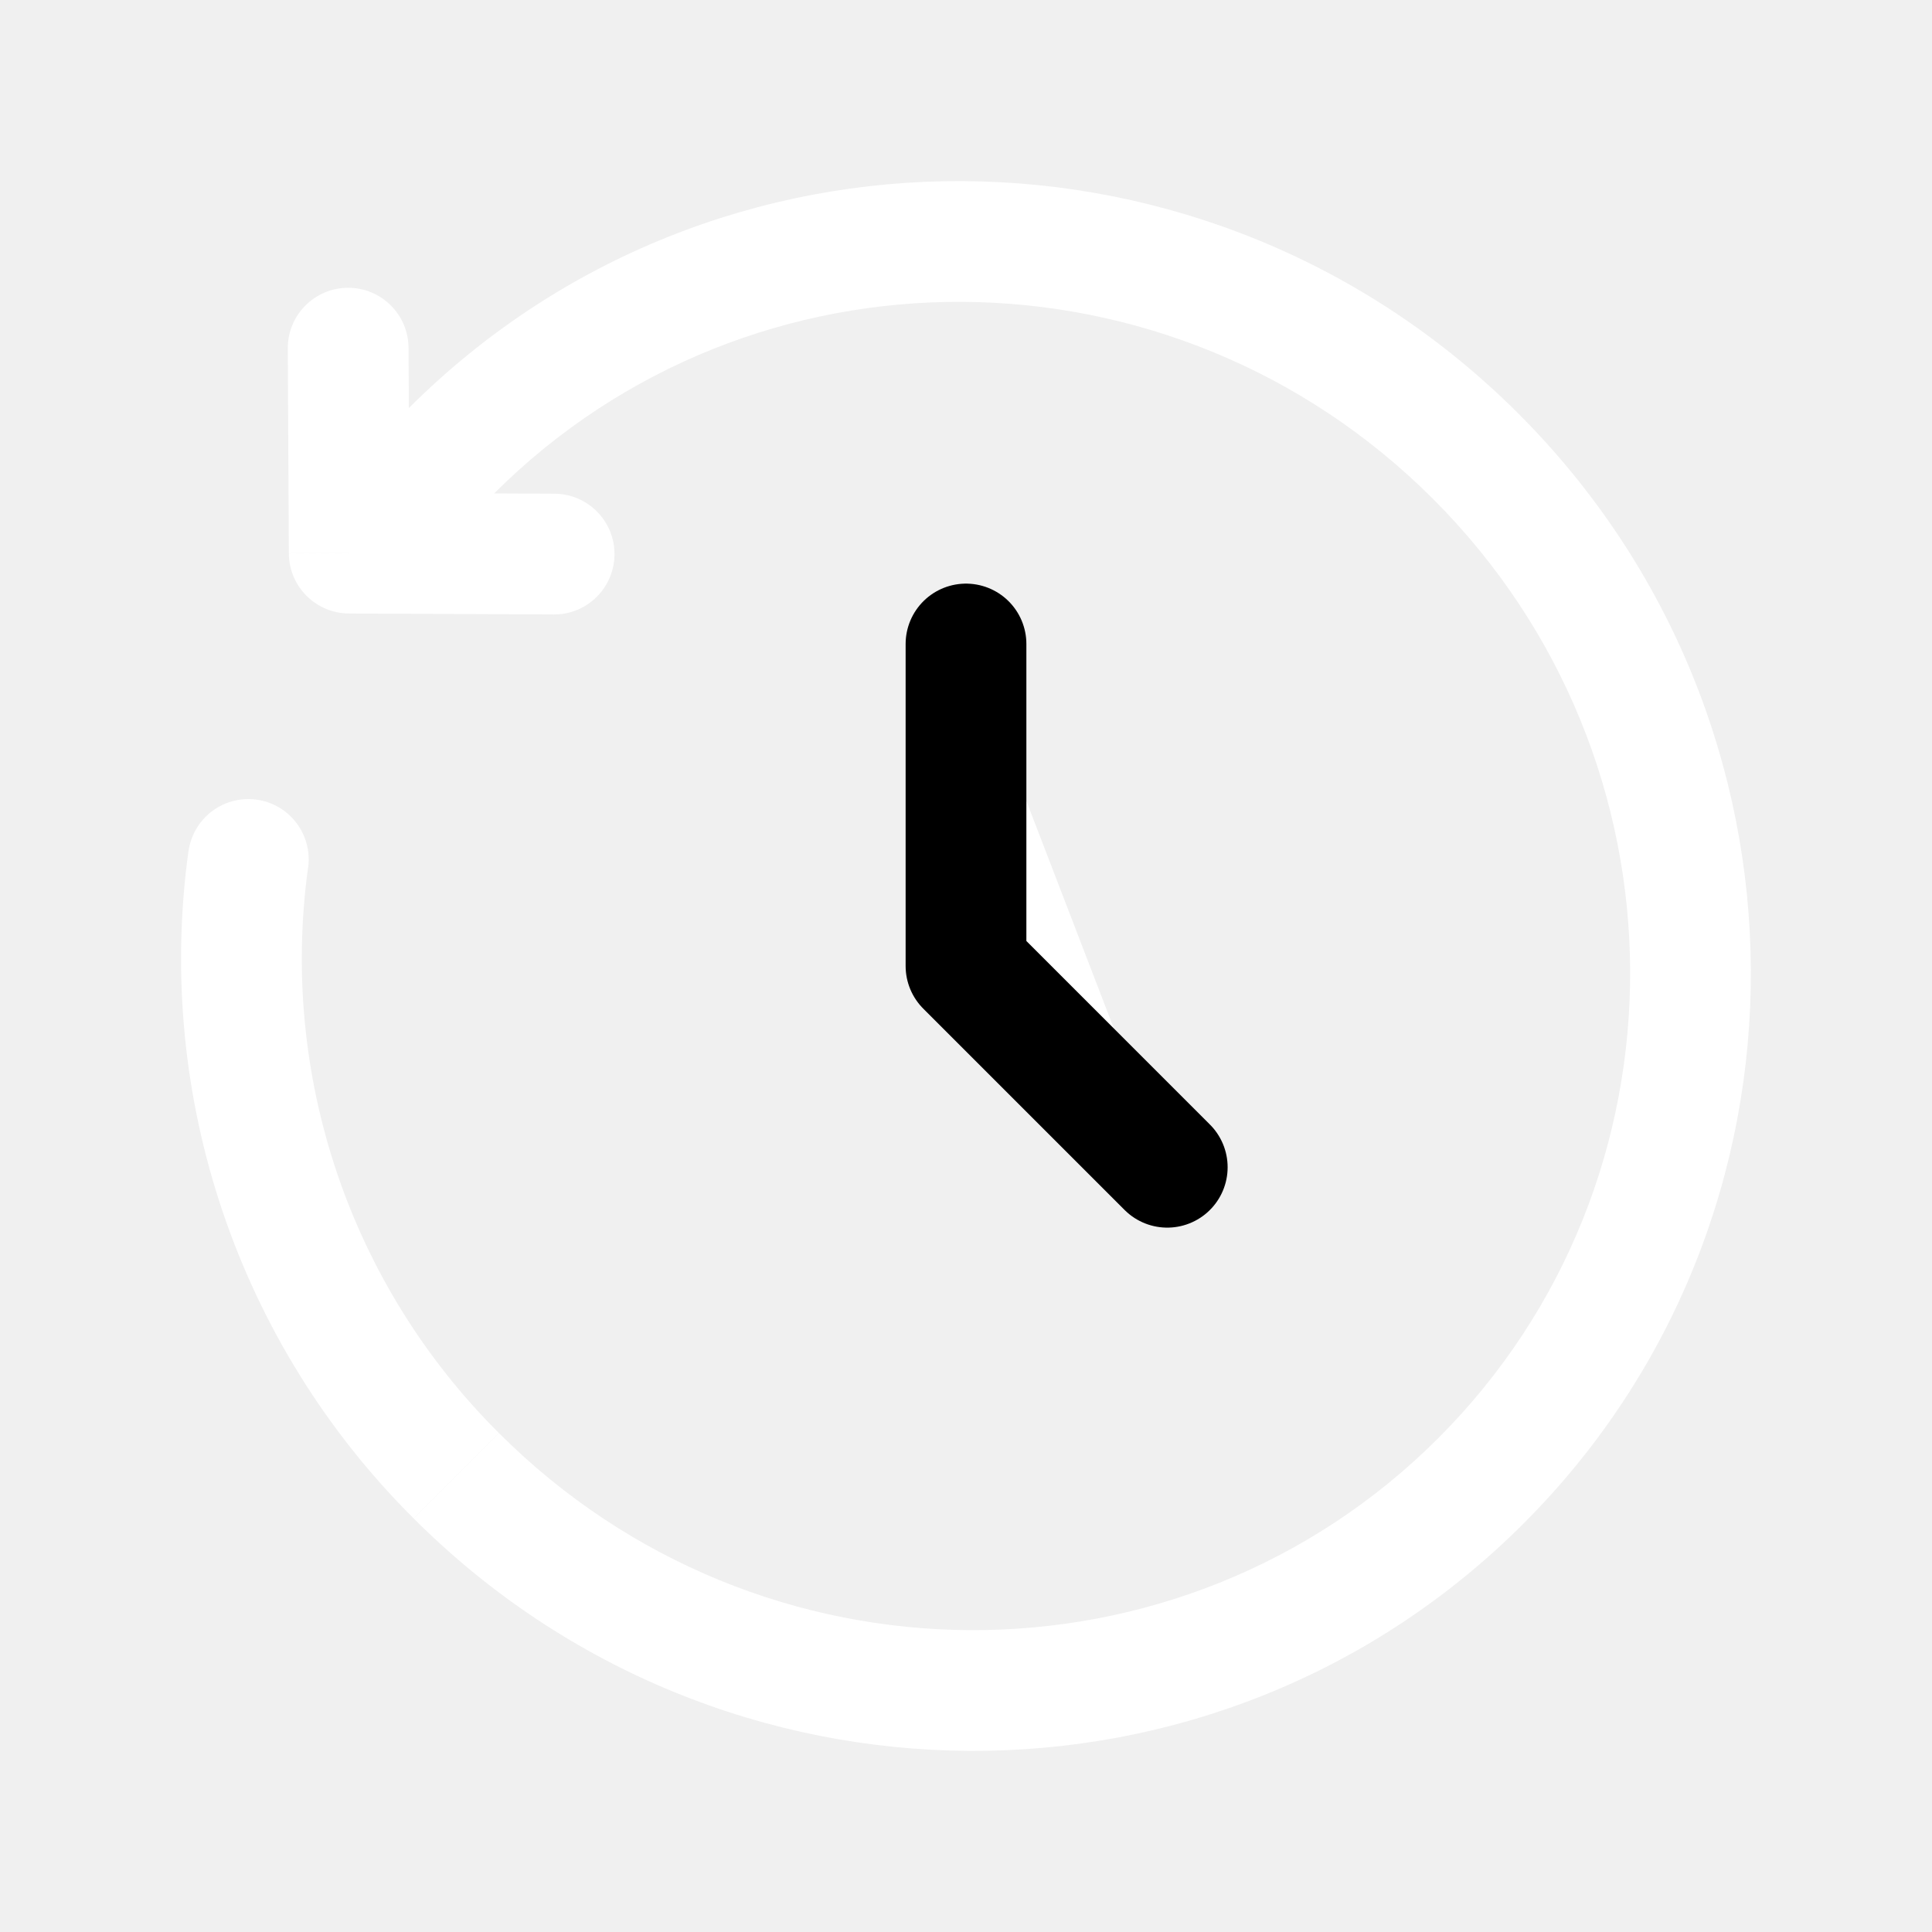
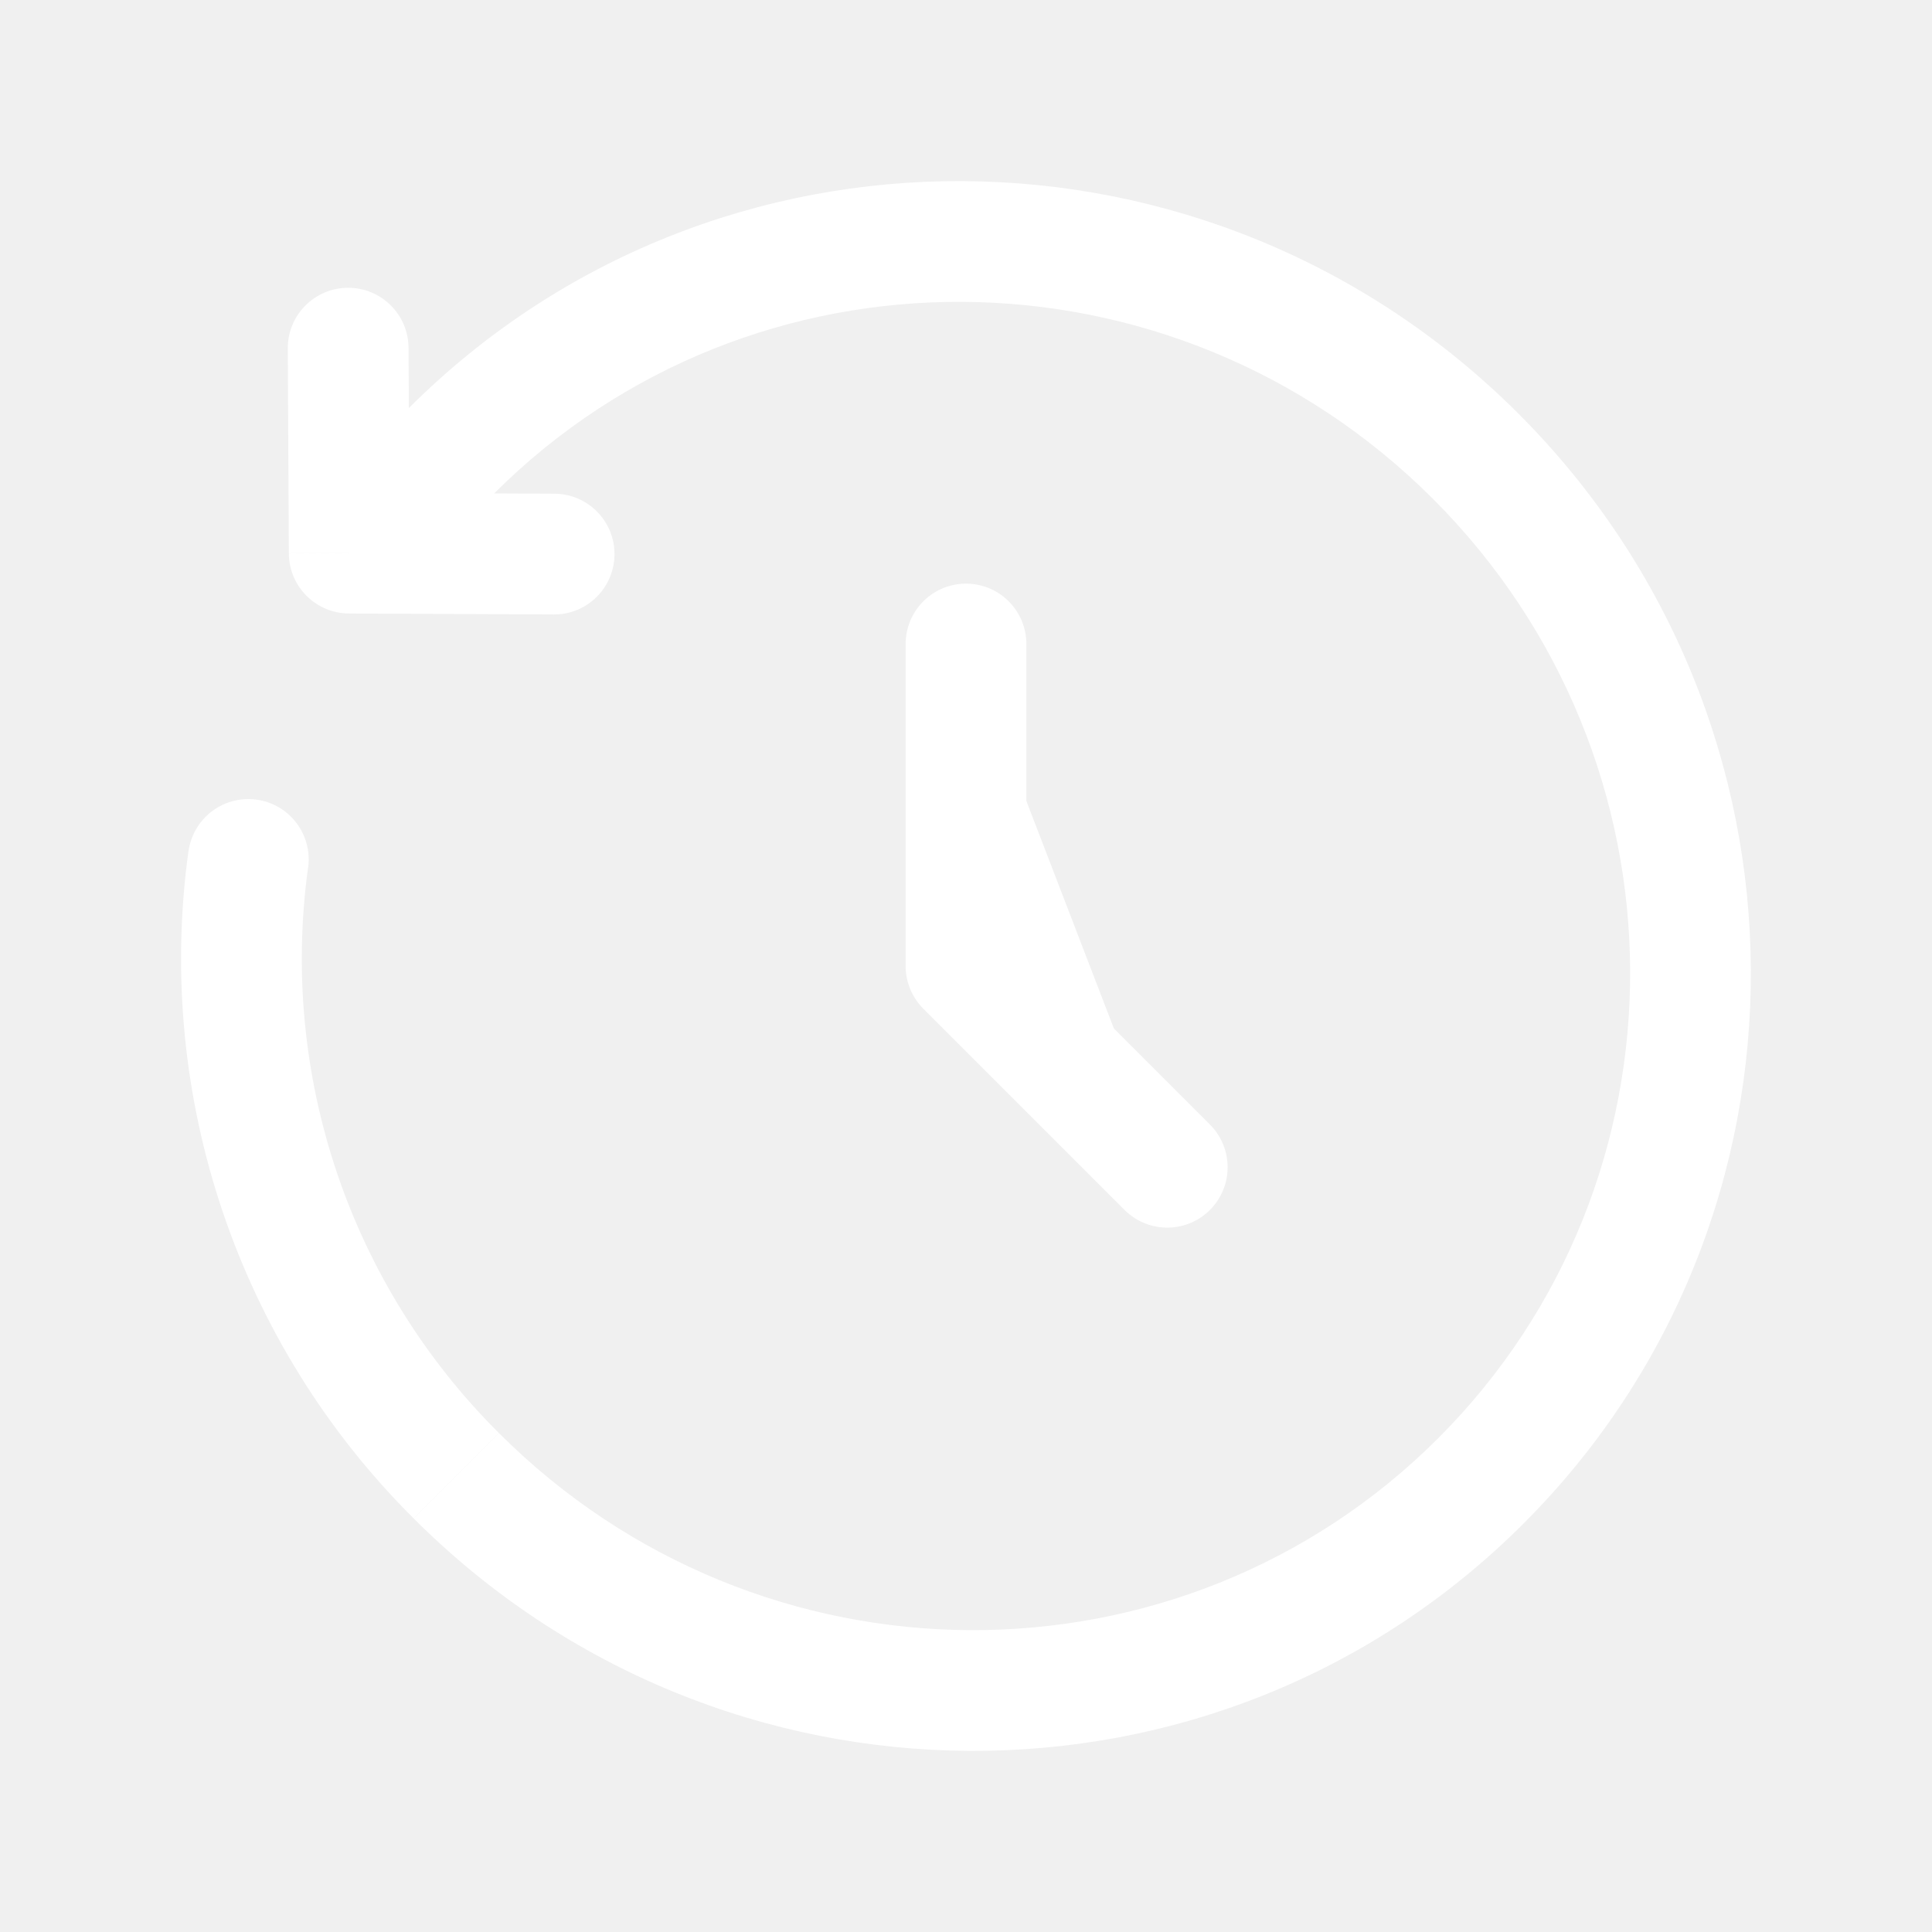
<svg xmlns="http://www.w3.org/2000/svg" width="1em" height="1em" viewBox="0 0 24 24">
  <g fill="#ffffff">
-     <path stroke="currentColor" stroke-linecap="round" stroke-linejoin="round" stroke-width="1.5" d="M12 8v4l2.5 2.5" />
+     <path stroke="#ffffff" stroke-linecap="round" stroke-linejoin="round" stroke-width="1.5" d="M12 8v4l2.5 2.5" />
    <path fill="#ffffff" d="m5.604 5.604l-.53-.53zM4.338 6.871l-.75.003a.75.75 0 0 0 .746.747zm2.542.762a.75.75 0 1 0 .007-1.5zM5.075 4.321a.75.75 0 1 0-1.5.008zm-1.248 6.464a.75.75 0 1 0-1.486-.204zm15.035-5.647c-3.82-3.82-9.993-3.86-13.788-.064l1.06 1.06c3.2-3.199 8.423-3.18 11.668.064zM5.138 18.862c3.82 3.82 9.993 3.86 13.788.064l-1.06-1.06c-3.2 3.199-8.423 3.18-11.668-.064zm13.788.064c3.795-3.795 3.756-9.968-.064-13.788l-1.06 1.06c3.244 3.245 3.263 8.468.064 11.668zM5.074 5.074L3.807 6.34L4.868 7.4l1.266-1.266zm-.74 2.547l2.546.012l.007-1.5l-2.545-.012zm.754-.754L5.075 4.32l-1.5.008l.013 2.545zM2.34 10.58a9.81 9.81 0 0 0 2.797 8.281l1.06-1.06a8.31 8.31 0 0 1-2.371-7.017z" />
  </g>
</svg>
